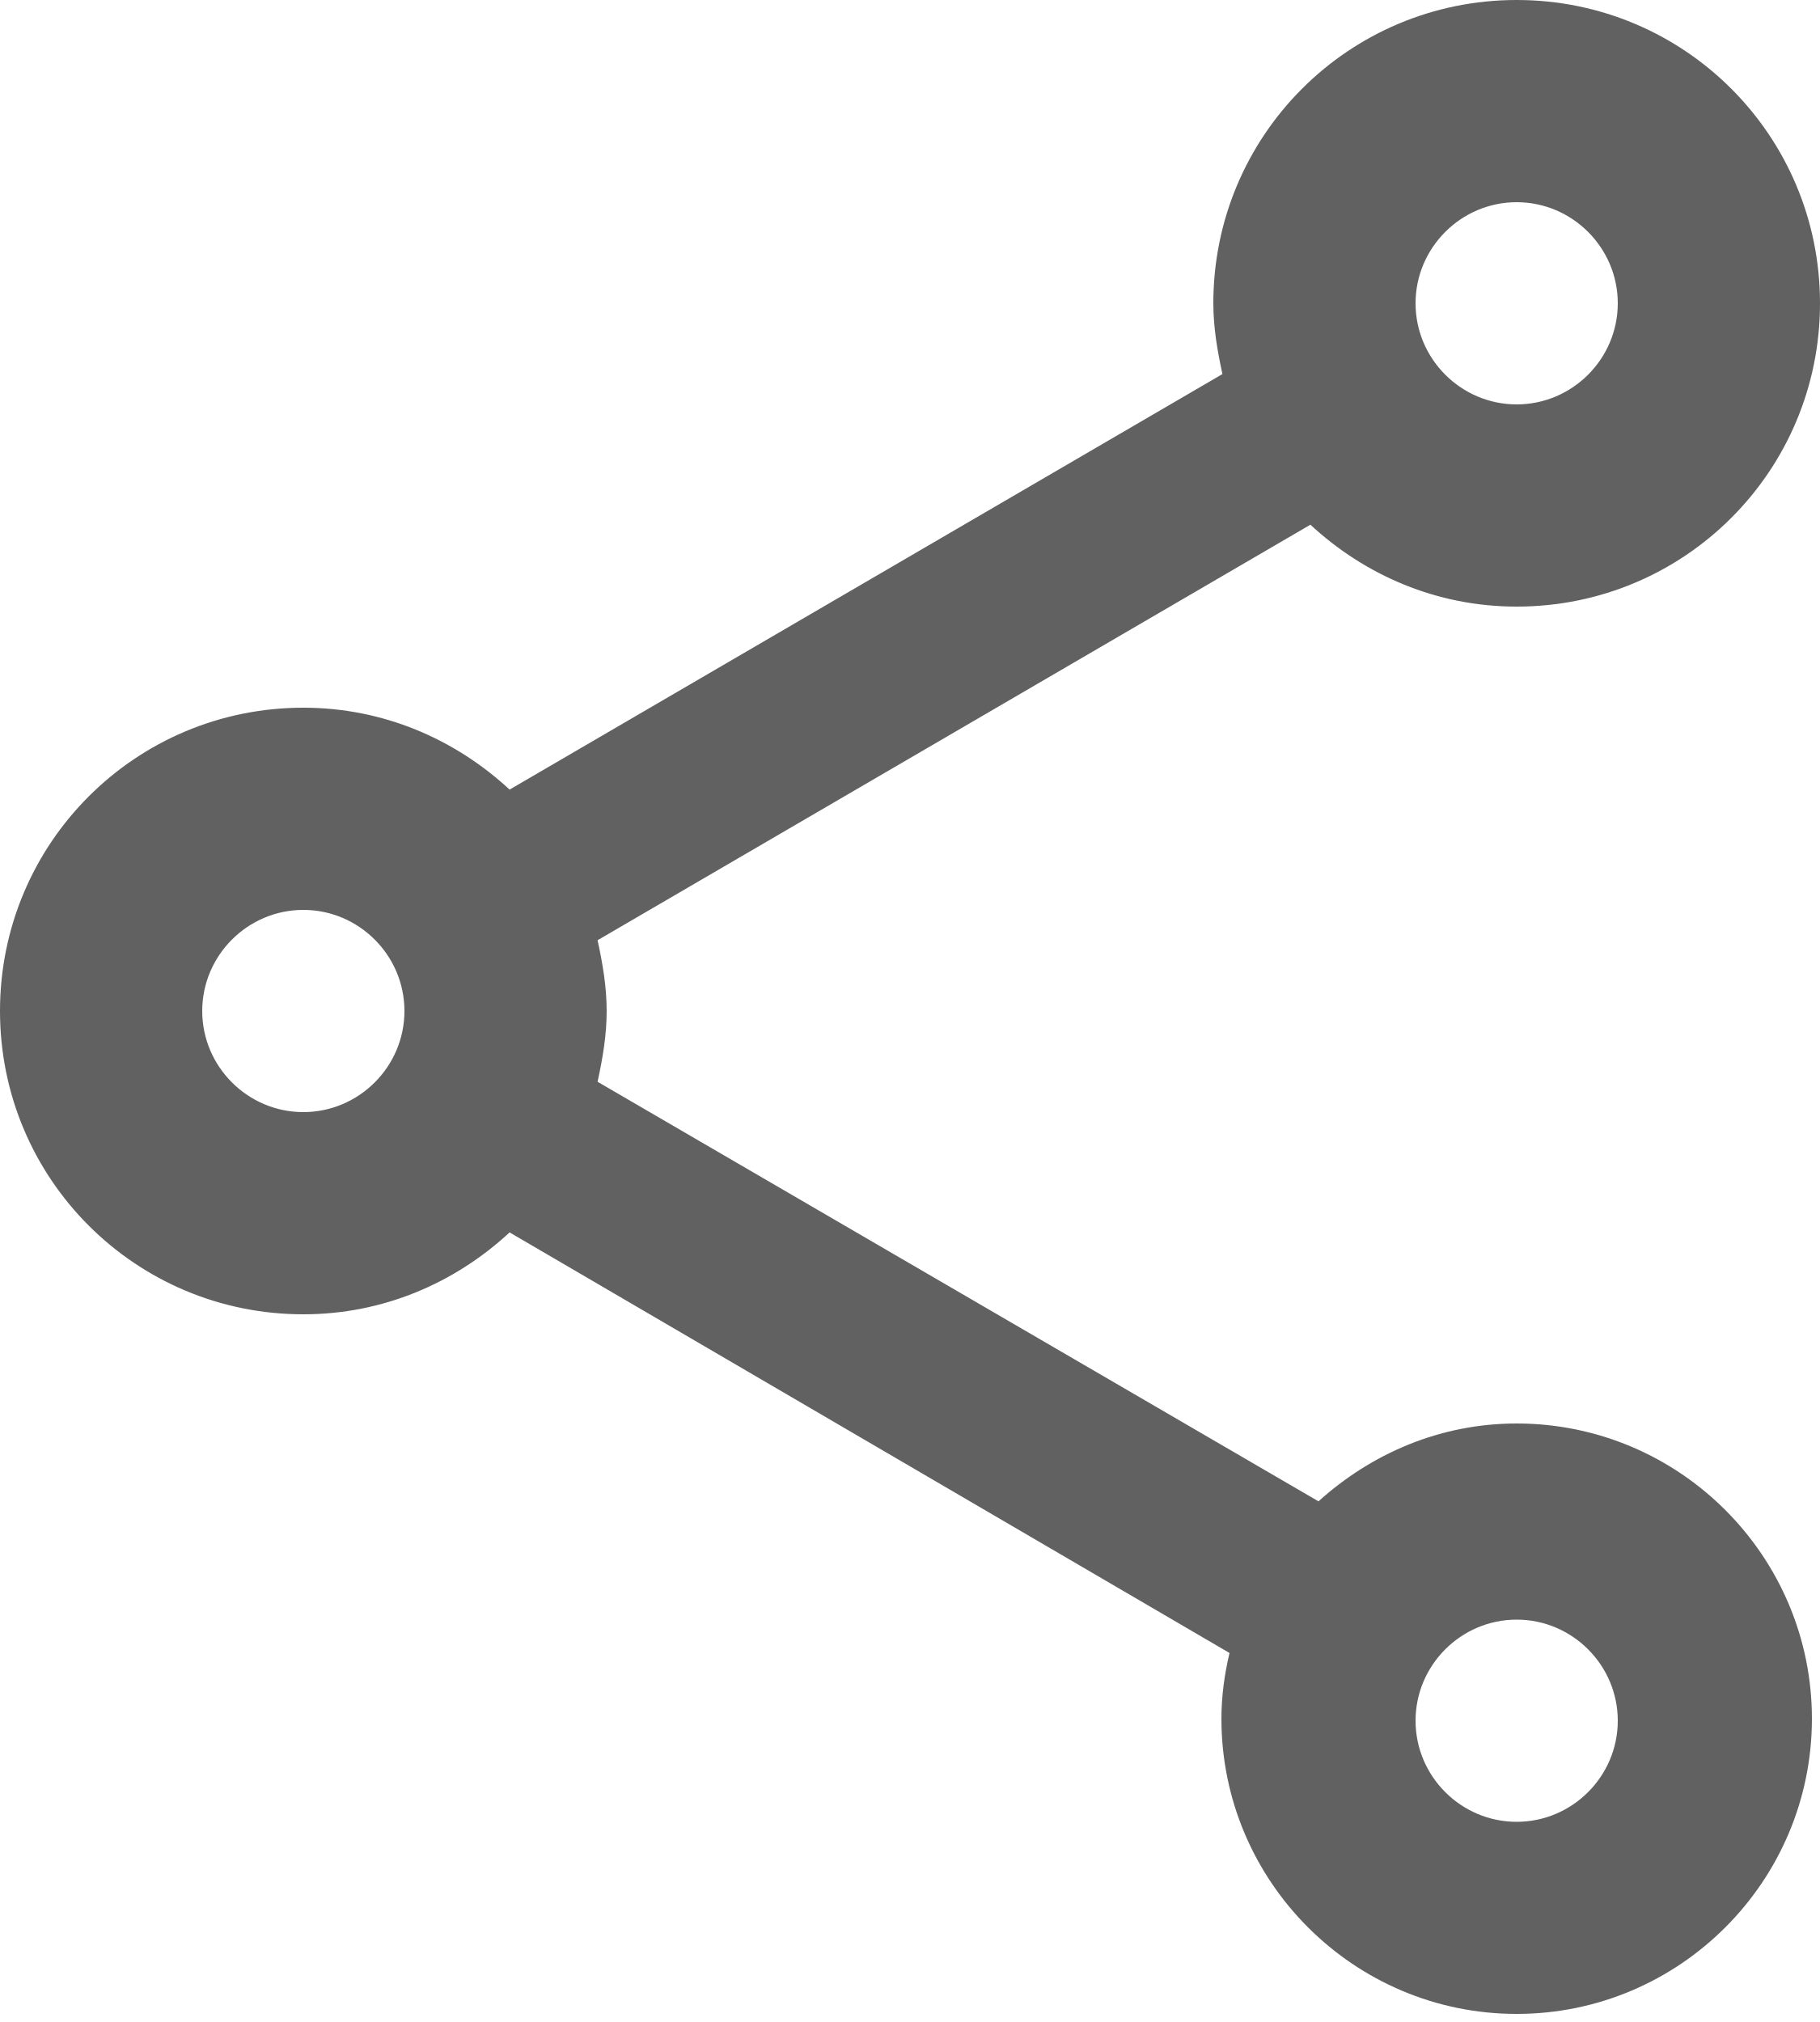
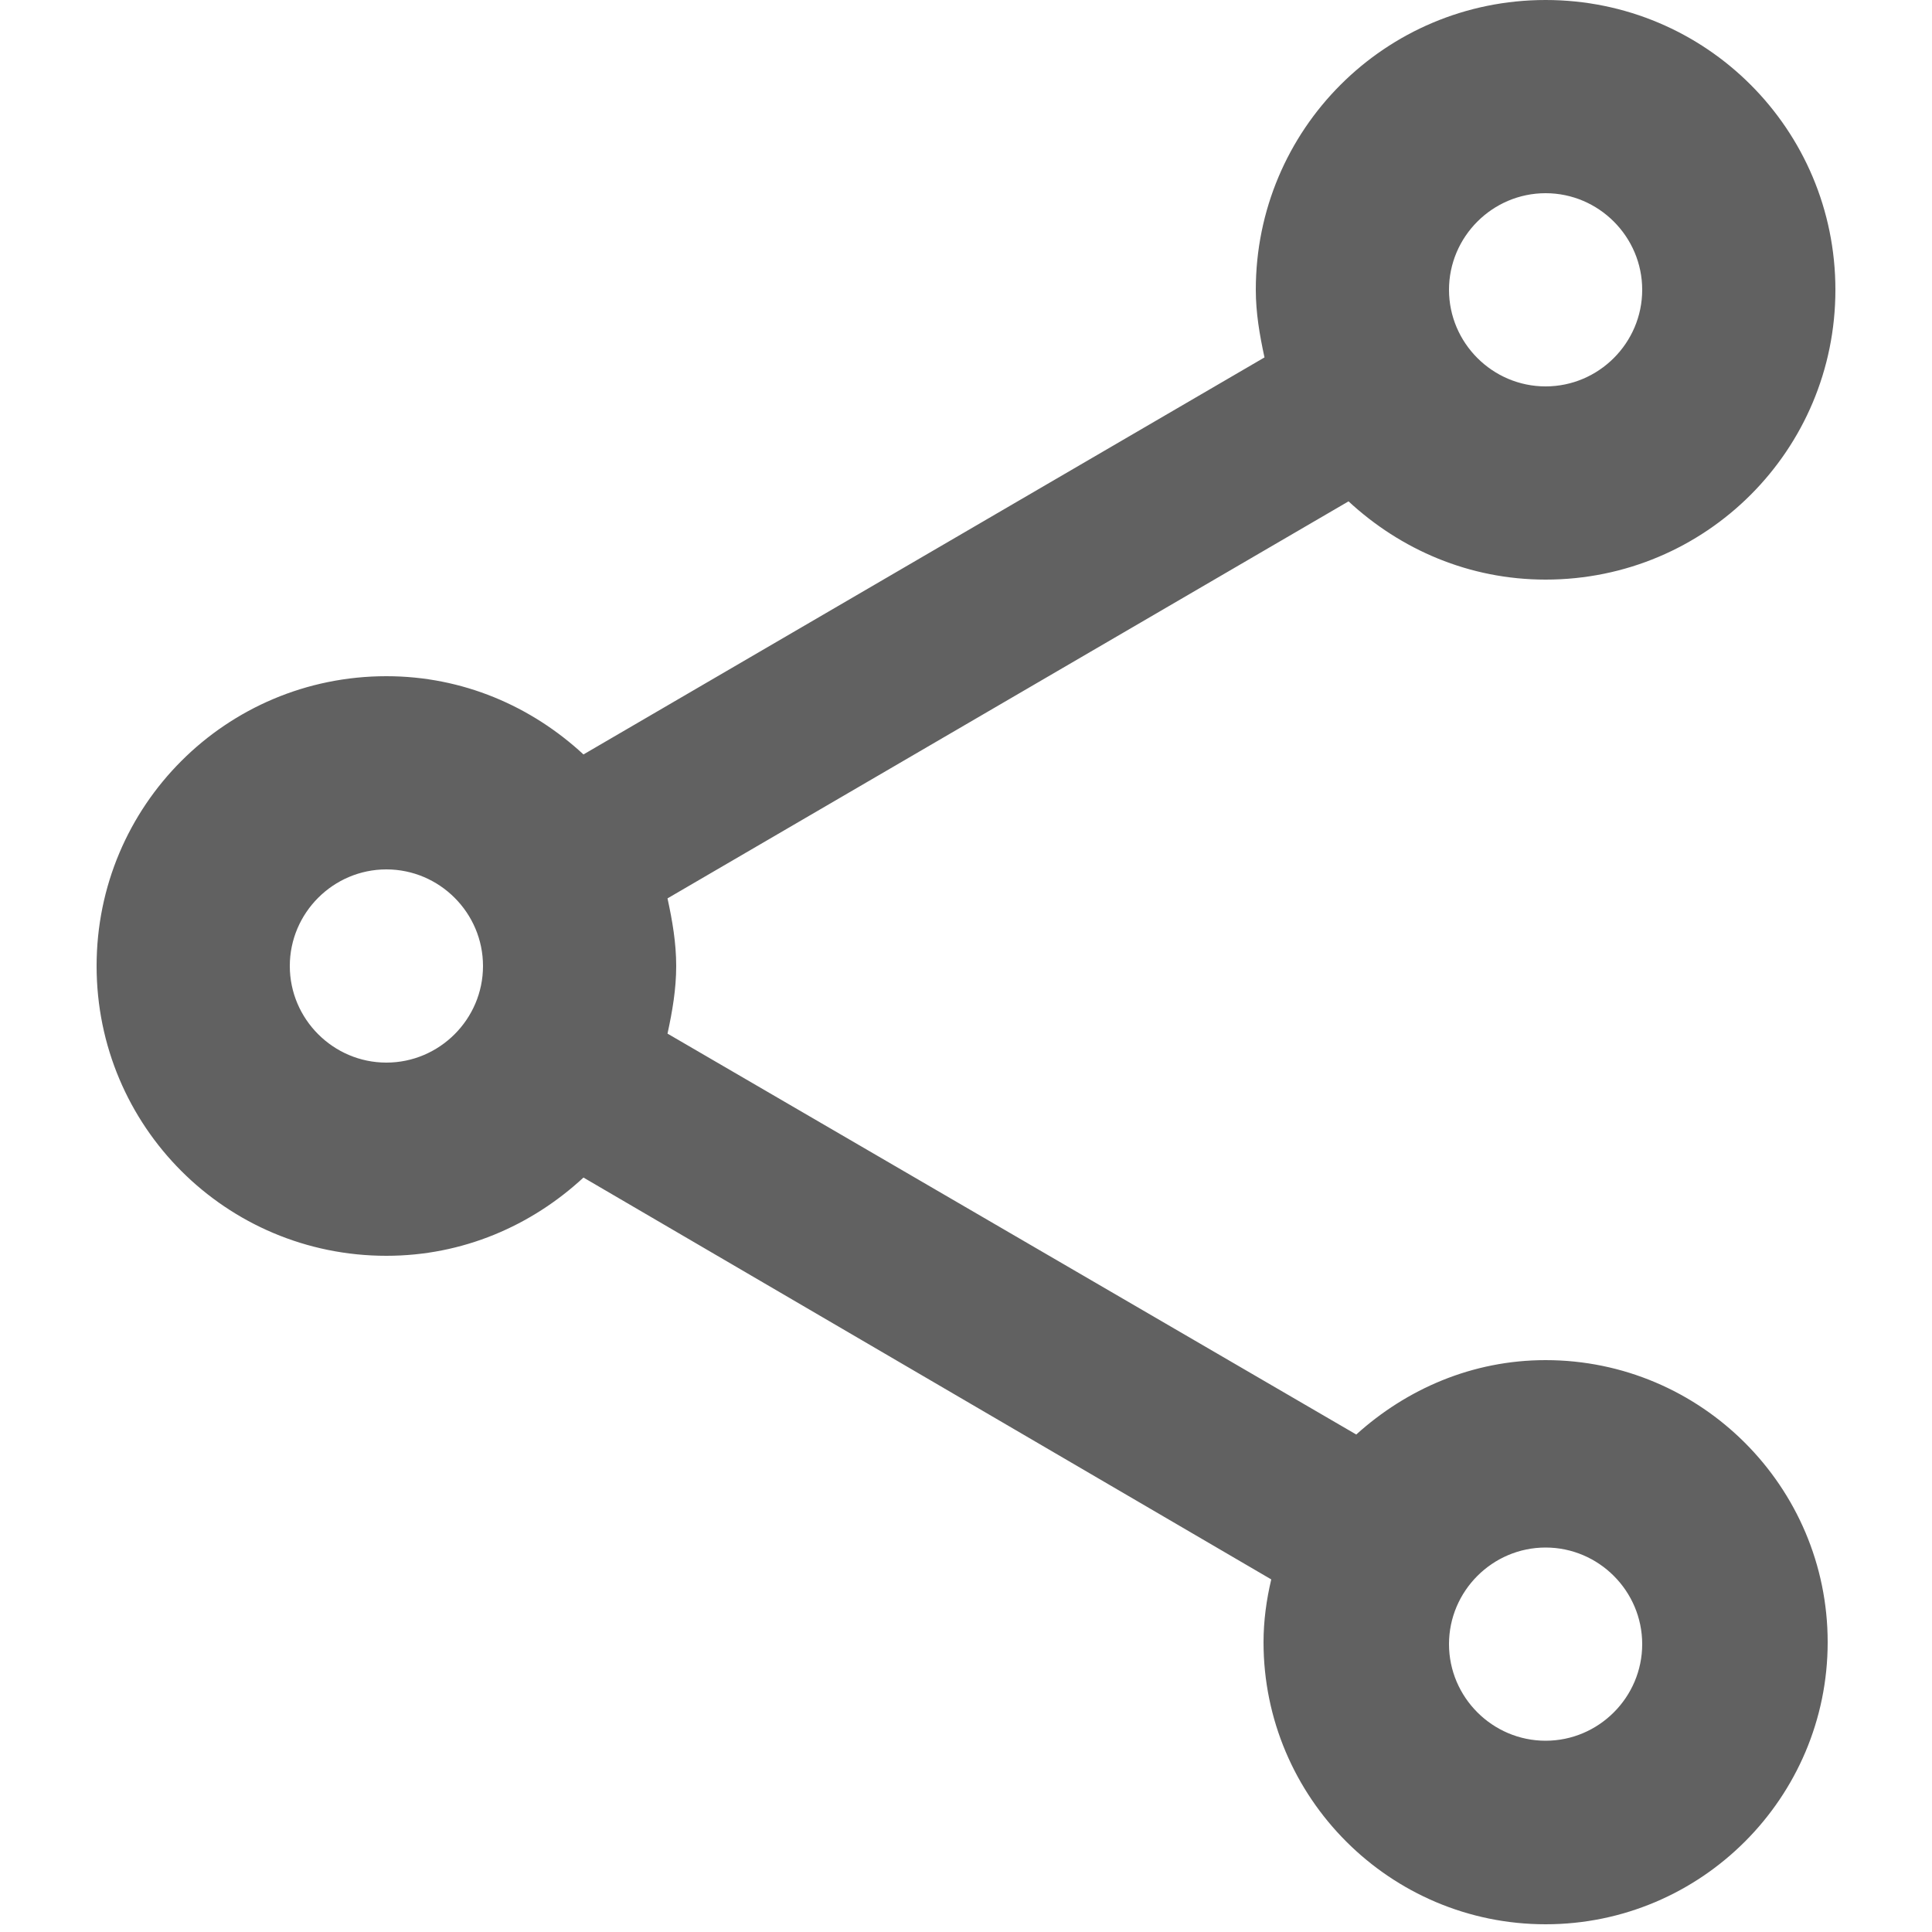
- <svg xmlns="http://www.w3.org/2000/svg" width="18" height="20" viewBox="0 0 18 20" fill="none">
+ <svg xmlns="http://www.w3.org/2000/svg" width="18" height="18" viewBox="0 0 18 20" fill="none">
  <path d="M15 14.08C14.24 14.08 13.56 14.38 13.04 14.85L5.91 10.7C5.96 10.47 6 10.24 6 10C6 9.76 5.96 9.53 5.91 9.3L12.96 5.19C13.5 5.69 14.21 6 15 6C16.66 6 18 4.66 18 3C18 1.34 16.66 0 15 0C13.34 0 12 1.34 12 3C12 3.24 12.04 3.47 12.09 3.7L5.04 7.81C4.5 7.31 3.79 7 3 7C1.34 7 0 8.34 0 10C0 11.66 1.34 13 3 13C3.79 13 4.5 12.69 5.04 12.19L12.16 16.35C12.11 16.56 12.08 16.78 12.08 17C12.08 18.61 13.39 19.92 15 19.92C16.61 19.92 17.92 18.61 17.92 17C17.92 15.39 16.61 14.08 15 14.08ZM15 2C15.55 2 16 2.45 16 3C16 3.55 15.55 4 15 4C14.45 4 14 3.55 14 3C14 2.45 14.45 2 15 2ZM3 11C2.45 11 2 10.55 2 10C2 9.45 2.45 9 3 9C3.55 9 4 9.45 4 10C4 10.55 3.55 11 3 11ZM15 18.02C14.45 18.02 14 17.57 14 17.02C14 16.47 14.45 16.02 15 16.02C15.55 16.02 16 16.47 16 17.02C16 17.57 15.55 18.02 15 18.02Z" fill="#616161" />
</svg>
